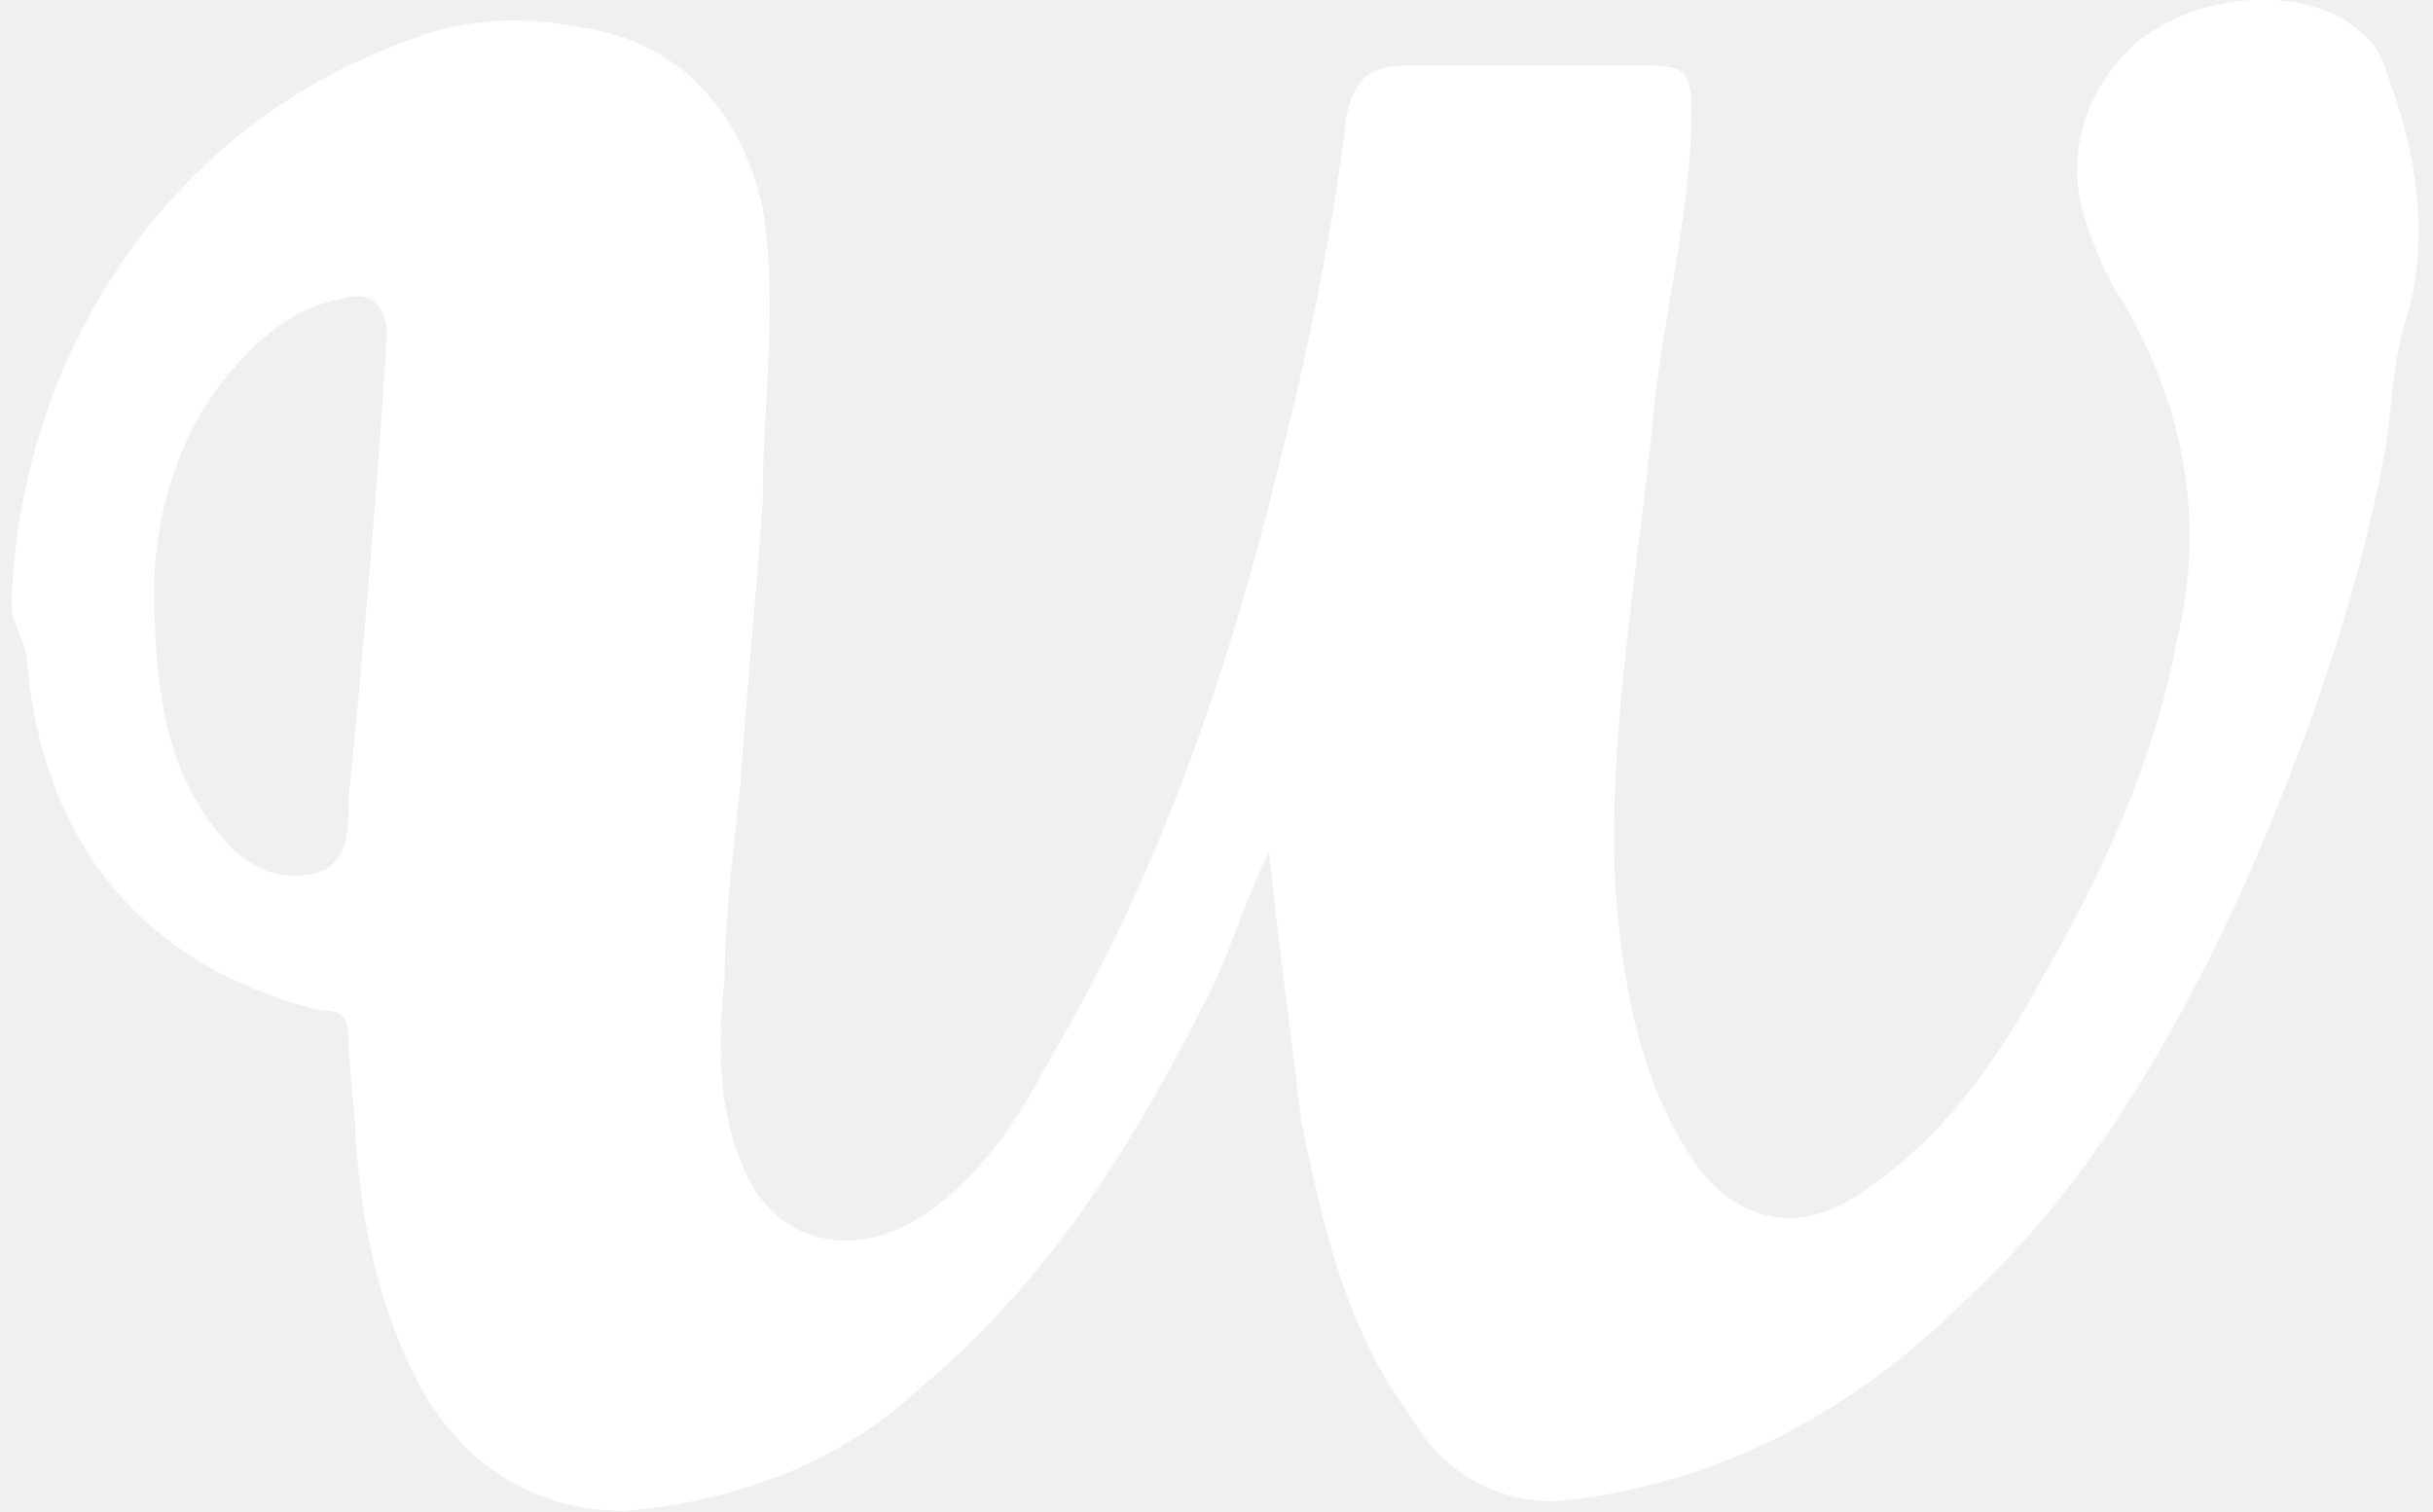
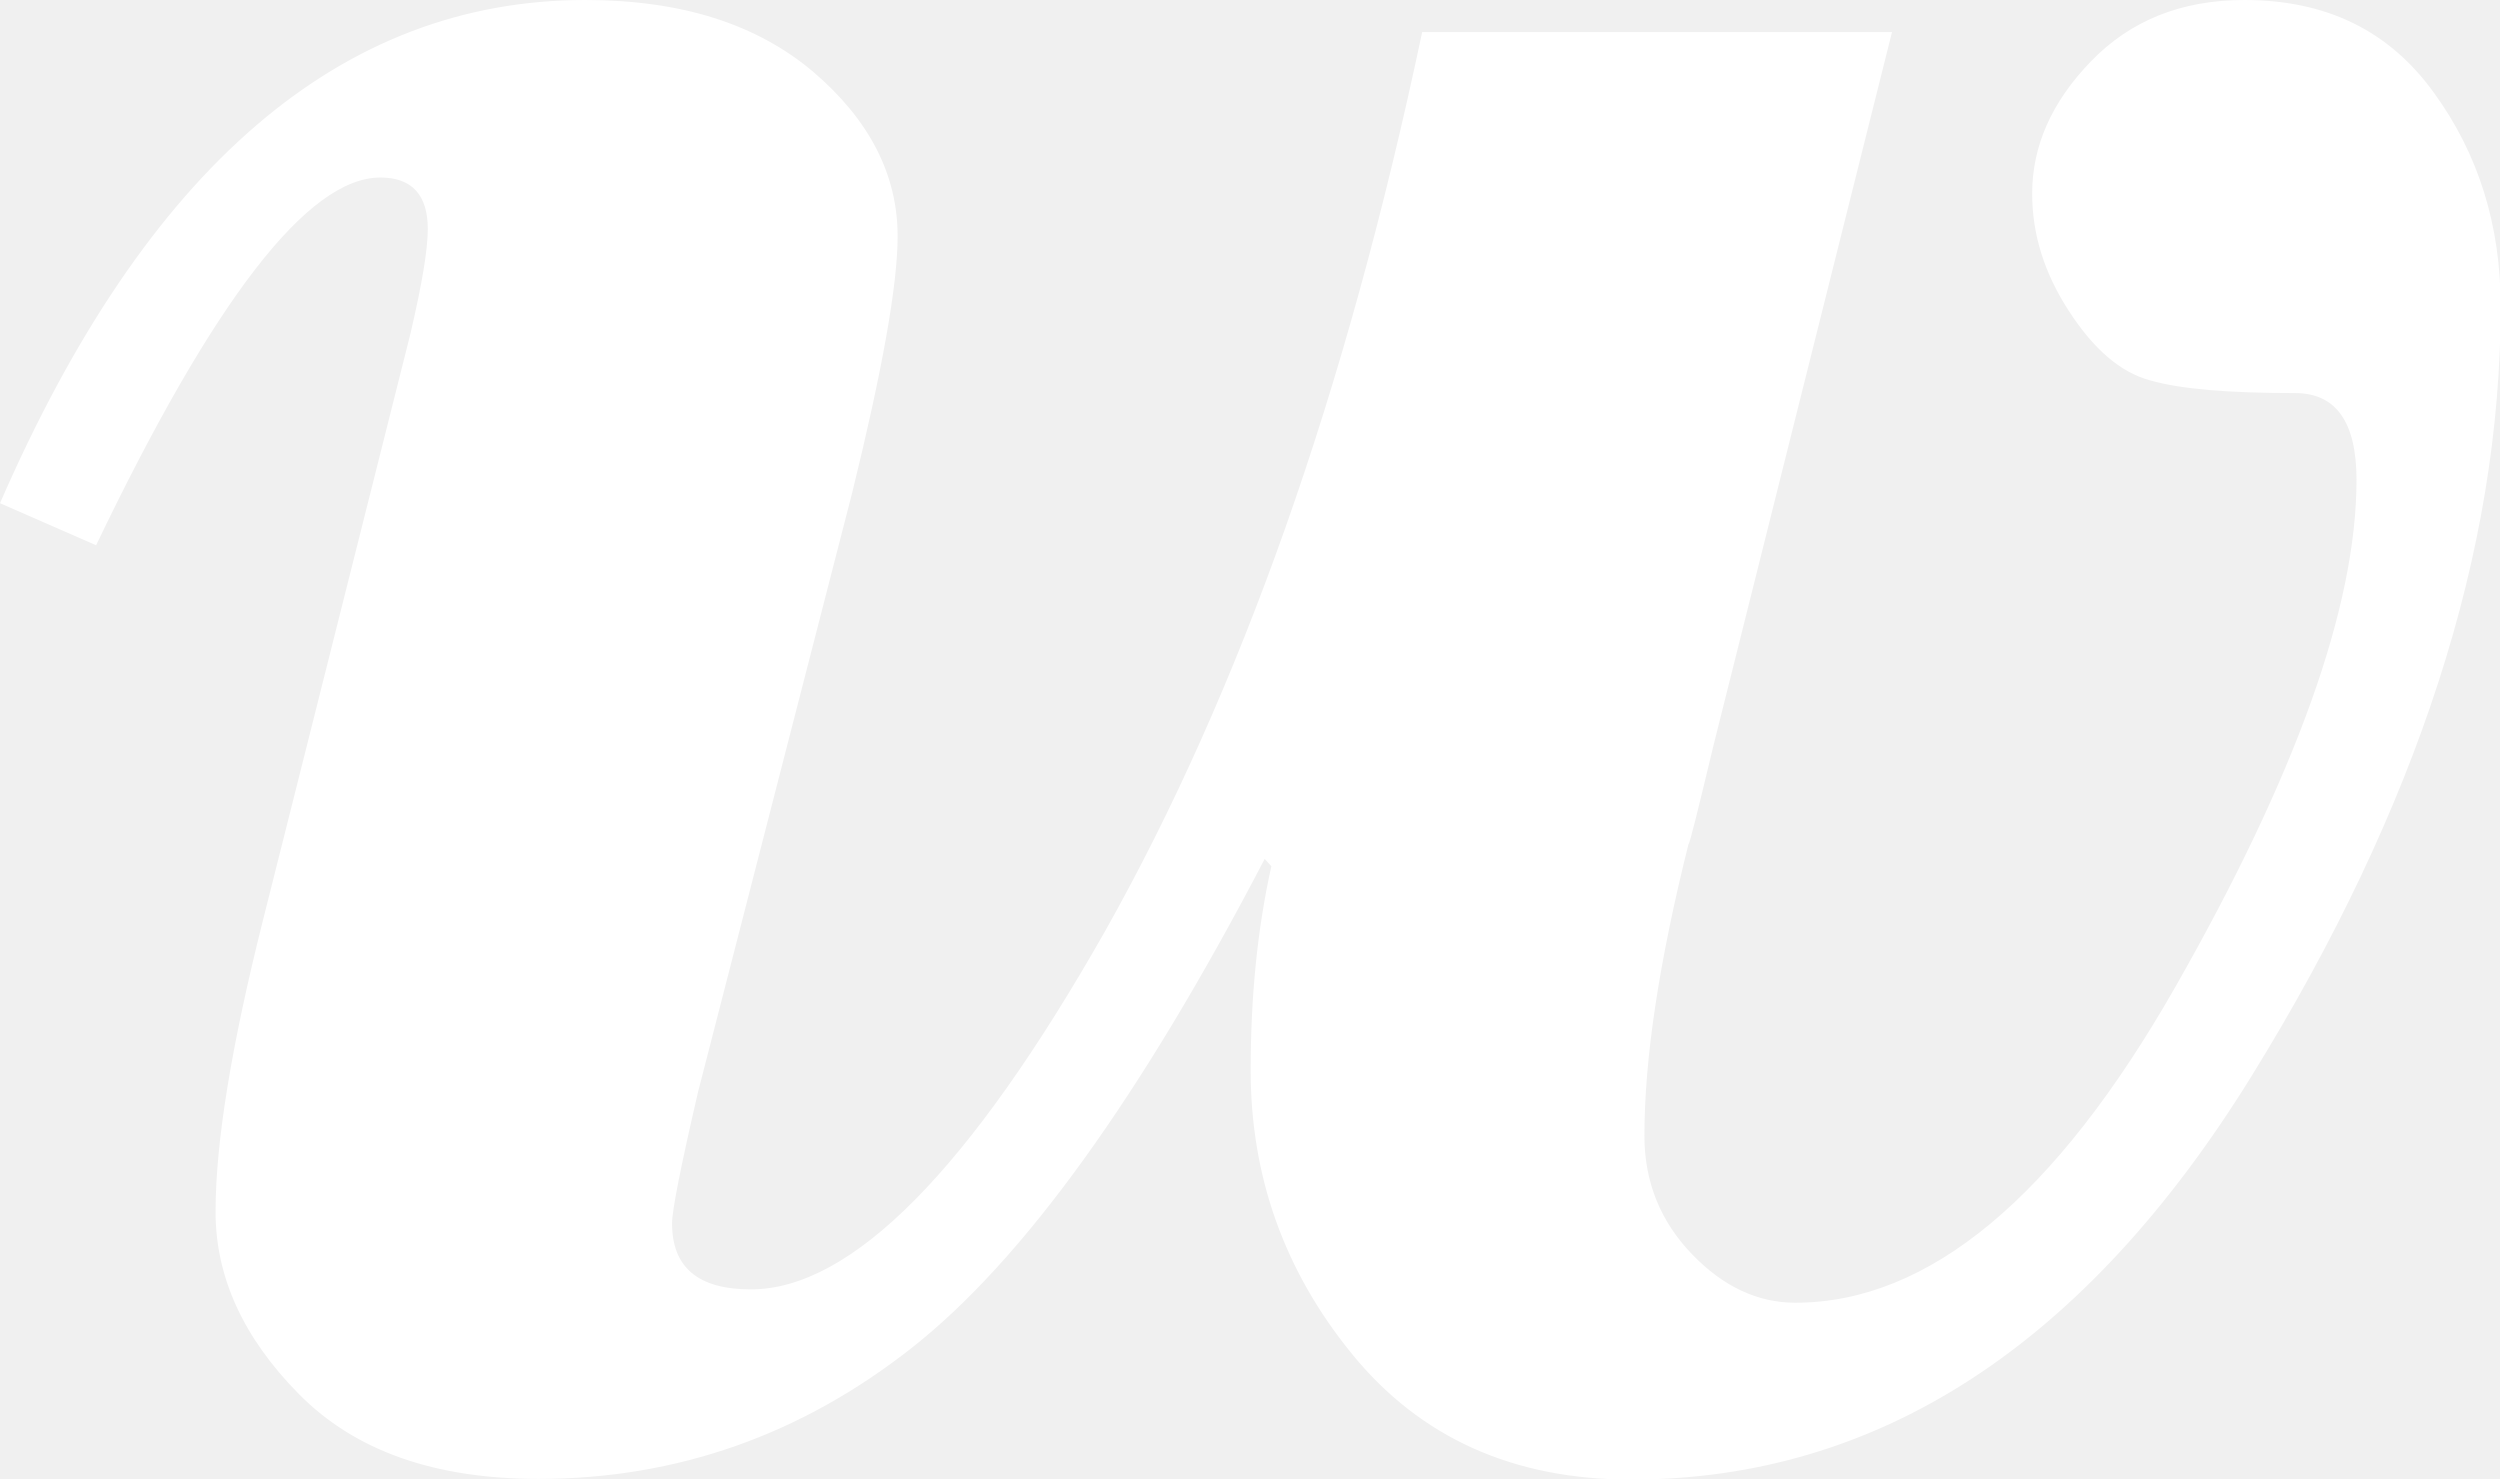
- <svg xmlns="http://www.w3.org/2000/svg" version="1.1" id="Capa_2_00000148654704281506211700000017660878983485509775_" x="0px" y="0px" viewBox="0 0 356.6 221.6" style="enable-background:new 0 0 356.6 221.6;" xml:space="preserve">
+ <svg xmlns="http://www.w3.org/2000/svg" version="1.1" id="Capa_2_00000148654704281506211700000017660878983485509775_" x="0px" y="0px" viewBox="0 0 374.6 221.6" style="enable-background:new 0 0 374.6 221.6;" xml:space="preserve">
  <style type="text/css">
	.st0{fill:#FFFFFF;}
</style>
-   <g id="Capa_2-2">
-     <path class="st0" d="M186,124.9c-3.3,6.5-5.6,14.4-8.8,20.9c-11.1,21.9-23.2,41.8-42.8,58.1c-12.1,11.1-27.4,16.3-42.8,17.6   c-13.1,0-23.2-6.5-29.7-17.6c-6.5-12.1-8.8-24.2-9.8-37.2c0-4.2-1-9.8-1-14.4c0-3.3-1-4.2-4.2-4.2C20.3,141.5,6.3,122.9,4,97.4   c0-3.3-2.3-5.6-2.3-8.8c1-35.3,21.9-69.3,57.2-82.3C66.7,3,75.2,2.1,85.3,4c14.4,2.3,23.2,12.1,26.5,26.5c2.3,14.4,0,28.4,0,42.8   c-1,14.4-2.3,27.4-3.3,41.8c-1,9.8-2.3,19.6-2.3,28.4c-1,8.8-1,18.6,2.3,26.5c4.2,12.1,16.3,15.4,27.4,7.8   c7.8-5.6,13.1-13.1,17.6-21.9c16.3-27.4,26.5-57.2,34-87.9c4.2-16.3,7.8-34,9.8-50.6c1-5.6,3.3-7.8,8.8-7.8c12.1,0,24.2,0,35.3,0   c5.6,0,6.5,1,6.5,6.5c0,15.4-4.2,29.7-5.6,45.1c-2.3,23.2-6.5,45.1-5.6,67.9c1,14.4,3.3,28.4,11.1,40.5c6.5,9.8,16.3,12.1,26.5,4.2   c11.1-7.8,18.6-18.6,25.2-30.7c8.8-15.4,16.3-31.7,19.6-49.3c4.2-17.6,1-34-7.8-49.3c-2.3-3.3-4.2-7.8-5.6-12.1   c-3.3-9.8,0-19.6,7.8-26.5c8.8-6.5,20.9-7.8,29.7-3.3c3.3,2.3,5.6,4.2,6.5,7.8c4.2,11.1,6.5,23.2,3.3,35.3   c-2.3,6.5-2.3,13.1-3.3,19.6c-4.2,23.2-12.1,45.1-21.9,67c-9.8,20.9-21.9,41.8-39.5,58.1c-16.3,16.3-36.3,27.4-60.4,29.7   c-8.8,0-16.3-4.2-20.9-12.1c-9.8-13.1-13.1-28.4-16.3-43.8C189.2,151.3,187.3,137.9,186,124.9L186,124.9L186,124.9z M22.6,86.3   c0,16.3,2.3,27.4,9.8,36.3c3.3,4.2,7.8,6.5,13.1,5.6c5.6-1,5.6-6.5,5.6-11.1c2.3-23.2,4.2-45.1,5.6-67.9c0-4.2-2.3-6.5-5.6-5.6   c-6.5,1-11.1,4.2-15.4,8.8C25.9,62.2,22.6,76.5,22.6,86.3L22.6,86.3L22.6,86.3z" />
-   </g>
+   <path class="st0" d="M213.1,4.8h70.4l-26.8,107.1c-2.3,9.6-3.5,14.5-3.7,14.6c-4.4,17.6-6.6,32.1-6.6,43.7c0,6.9,2.4,12.8,7.1,17.7  c4.7,4.9,9.9,7.3,15.5,7.3c20,0,39-15.8,57-47.4c18-31.6,27.1-56.9,27.1-75.9c0-8.7-3.1-13-9.2-13c-10,0-17.2-0.6-21.7-1.9  c-4.5-1.2-8.5-4.7-12.2-10.4c-3.7-5.7-5.5-11.5-5.5-17.6c0-7.1,2.9-13.7,8.8-19.8c5.9-6.1,13.5-9.2,23-9.2  c12.3,0,21.7,4.6,28.4,13.9c6.7,9.2,10,19.9,10,32c0,36.6-12.4,75-37.3,115.3c-24.9,40.3-55.9,60.5-93,60.5  c-17.7,0-31.6-6.3-41.8-18.8c-10.2-12.5-15.2-26.7-15.2-42.5c0-11,1-21.2,3.1-30.6l-1-1.1c-18.6,35.7-36.2,60.1-52.8,73.2  c-16.6,13.1-35.3,19.7-56,19.7c-15.6,0-27.5-4.2-35.9-12.7c-8.3-8.4-12.5-17.5-12.5-27.3c0-10.5,2.4-25,7.1-43.7l22.1-87.9  c1.7-7.3,2.6-12.5,2.6-15.7c0-5.1-2.4-7.7-7.1-7.7c-10.9,0-25,18.4-42.6,55.1L0,75.4C21.9,25.1,51.1,0,87.7,0  c14.4,0,25.7,3.6,34.2,10.8c8.4,7.2,12.6,15.4,12.6,24.6c0,7.3-2.3,20.1-6.8,38.4l-23.1,89.8c-2.6,11.2-3.9,17.8-3.9,19.7  c0,6.6,3.9,9.9,11.8,9.9c15.1,0,32.8-17.9,53.1-53.7C185.8,103.6,201.7,58.8,213.1,4.8z" />
</svg>
